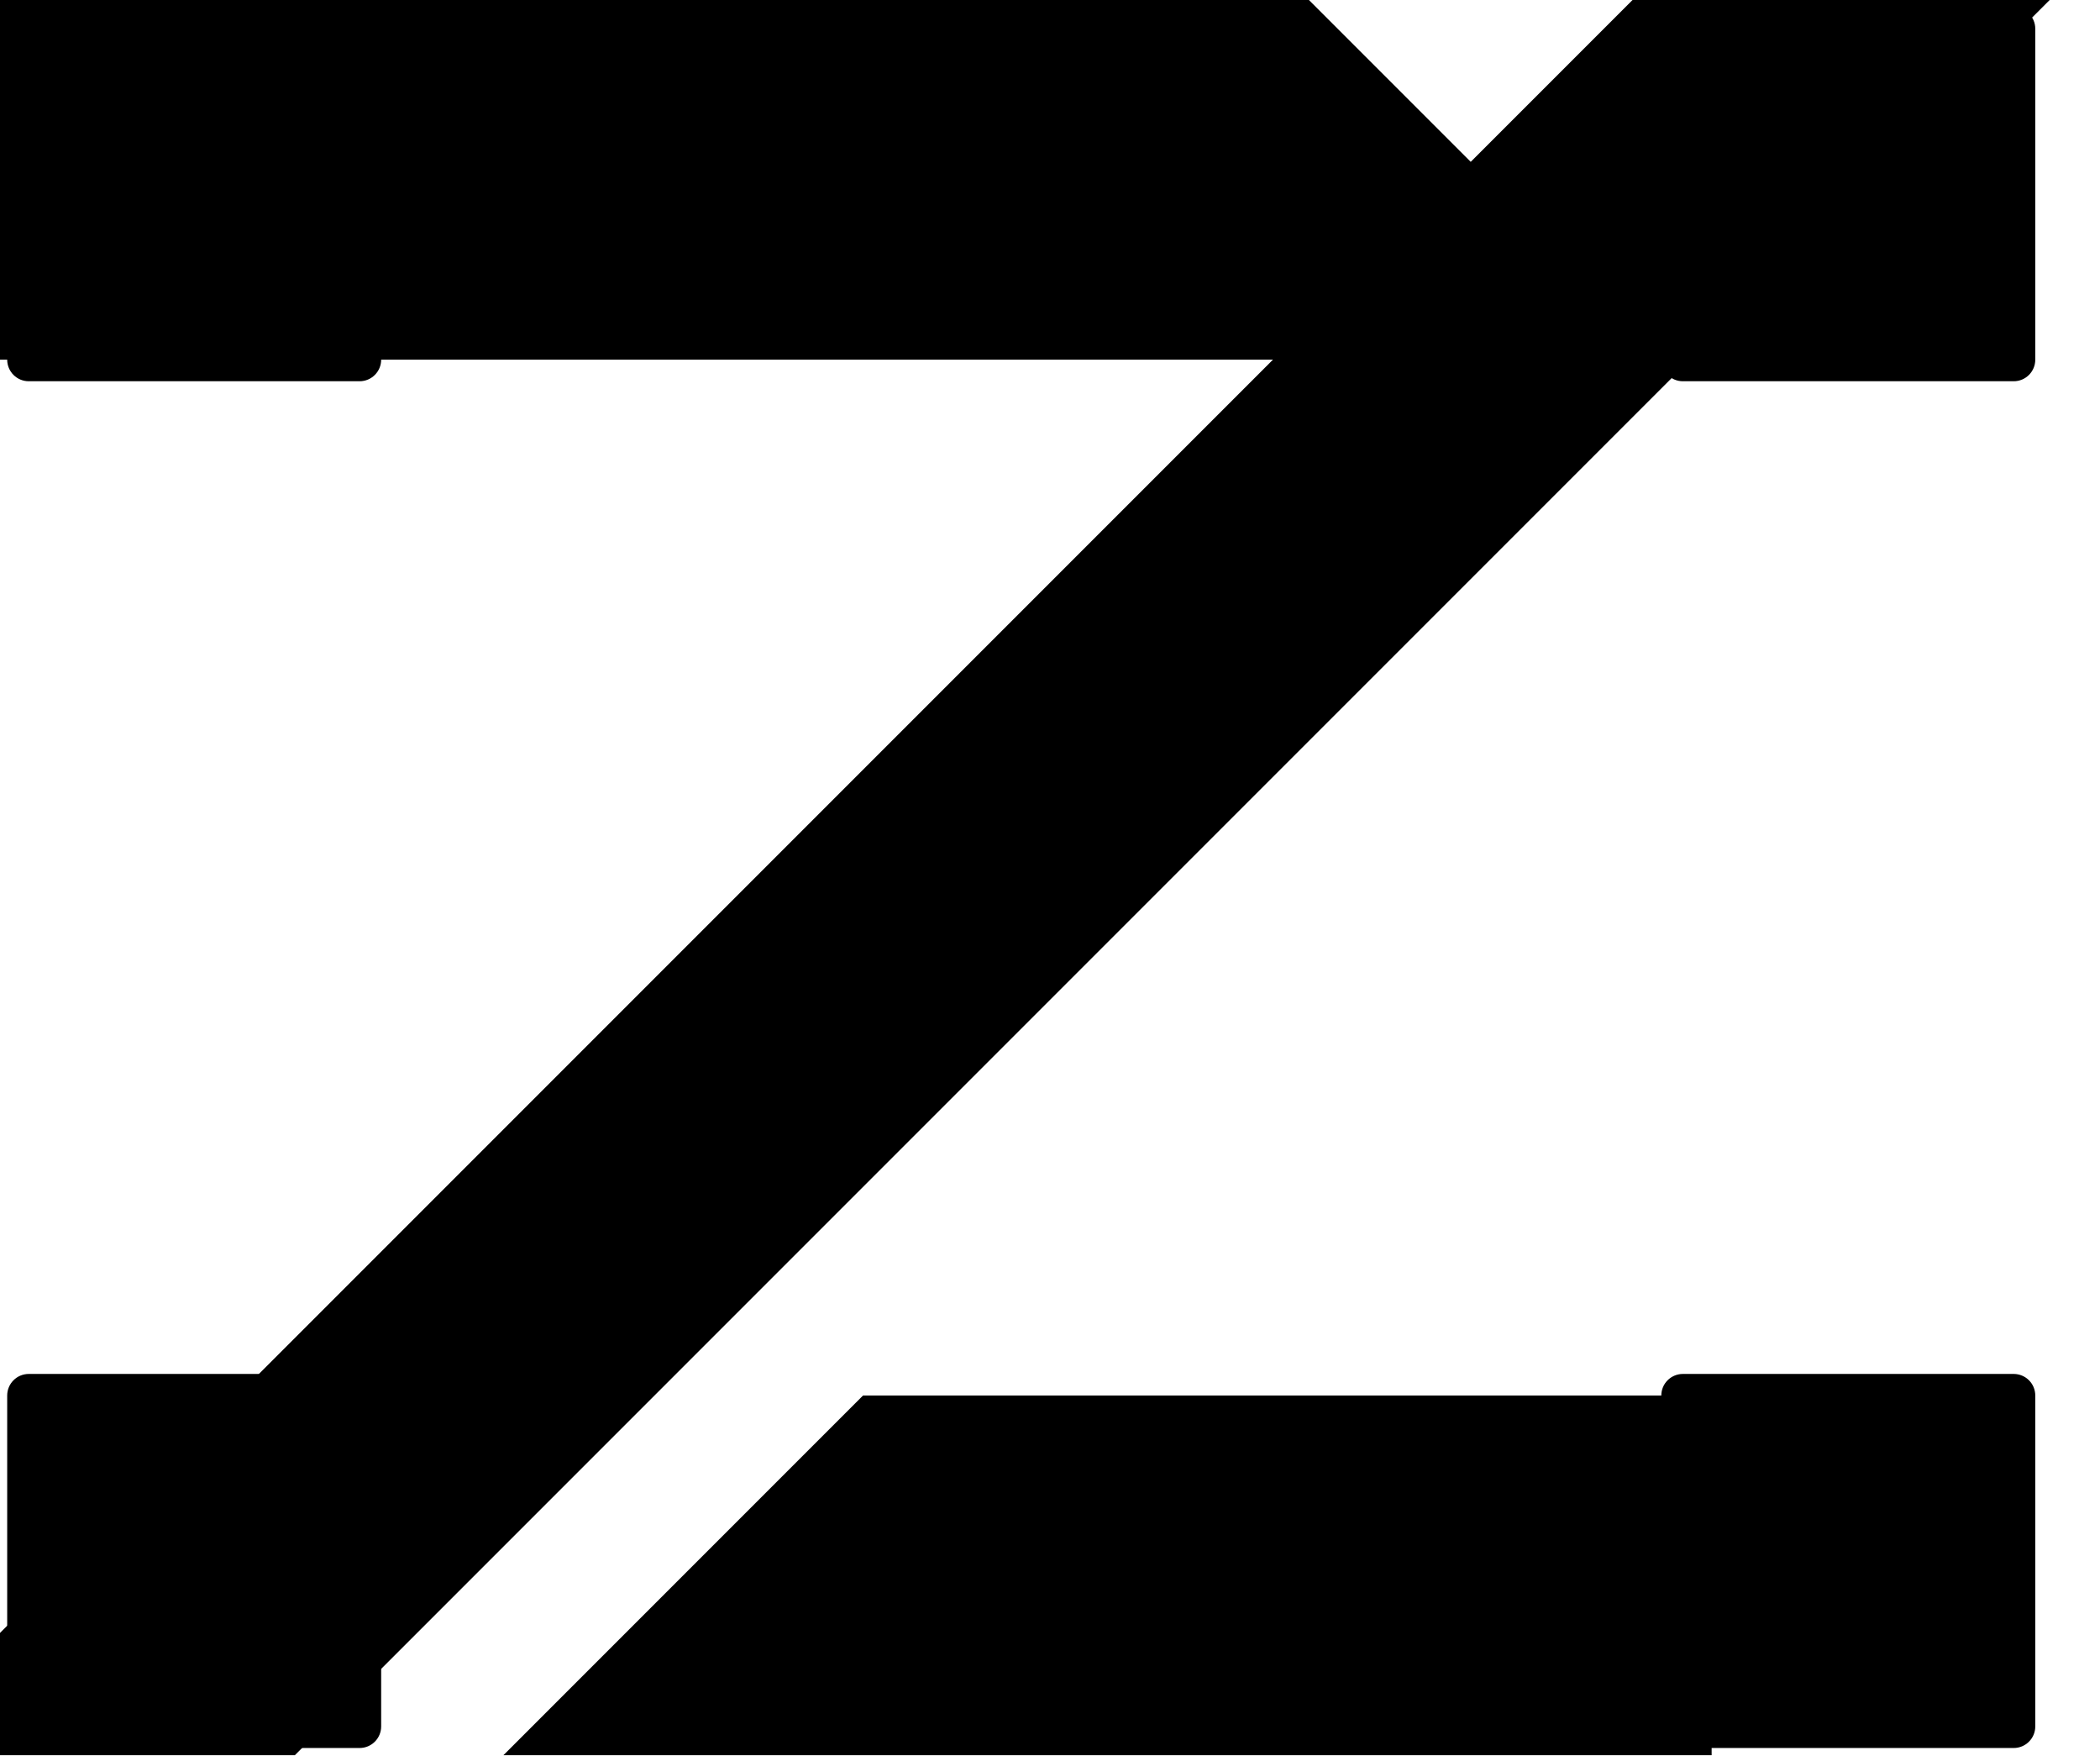
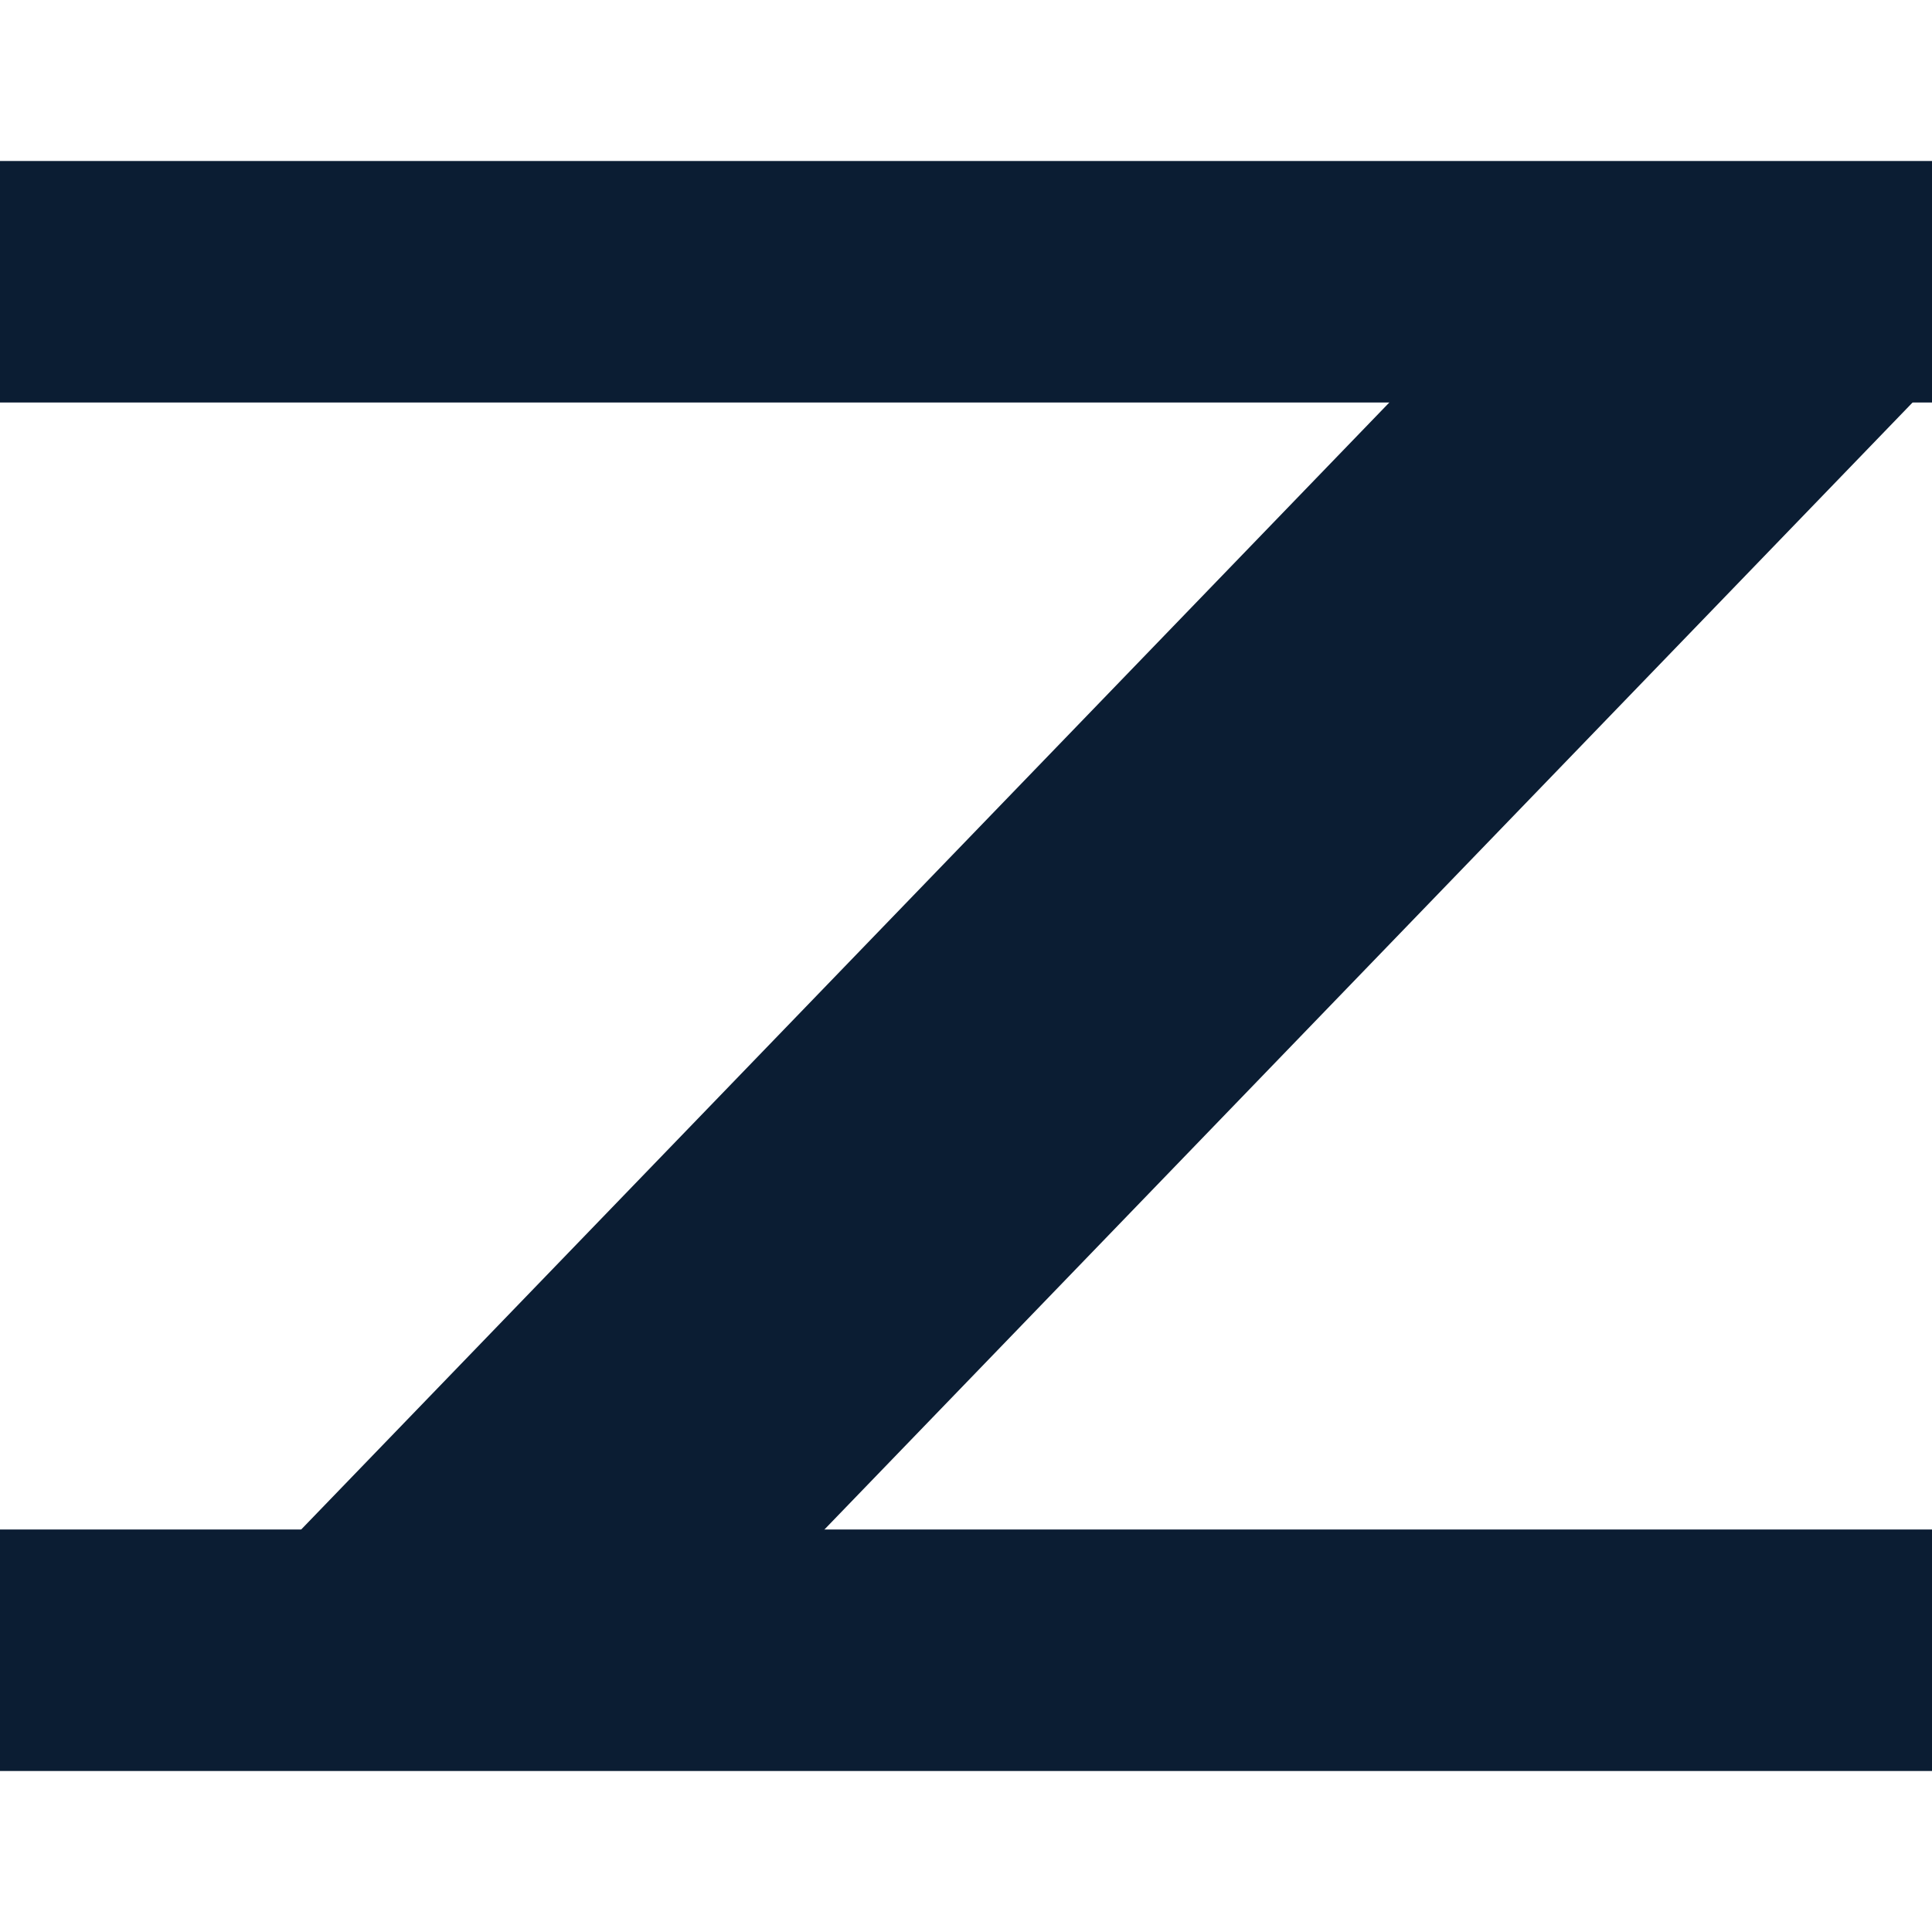
- <svg xmlns="http://www.w3.org/2000/svg" viewBox="0 0 292 244" role="img" aria-label="ZHUBAO">
-   <g fill="currentColor">
-     <polygon points="227,0 285,0 41,244 -17,244" />
-     <polygon points="0,0 182,0 232,50 0,50" />
-     <polygon points="120,194 238,194 238,244 70,244" />
-     <rect x="1" y="1" width="52" height="52" rx="3" />
-     <rect x="231" y="1" width="52" height="52" rx="3" />
-     <rect x="1" y="191" width="52" height="52" rx="3" />
-     <rect x="231" y="191" width="52" height="52" rx="3" />
-   </g>
+ <svg xmlns="http://www.w3.org/2000/svg" viewBox="0 0 96 96" role="img" aria-label="ZHUBAO">
+   <rect x="0" y="8" width="96" height="12" fill="#0B1D33" />
+   <rect x="0" y="76" width="96" height="12" fill="#0B1D33" />
+   <polygon points="70,19 96,19 40,77 14,77" fill="#0B1D33" />
</svg>
